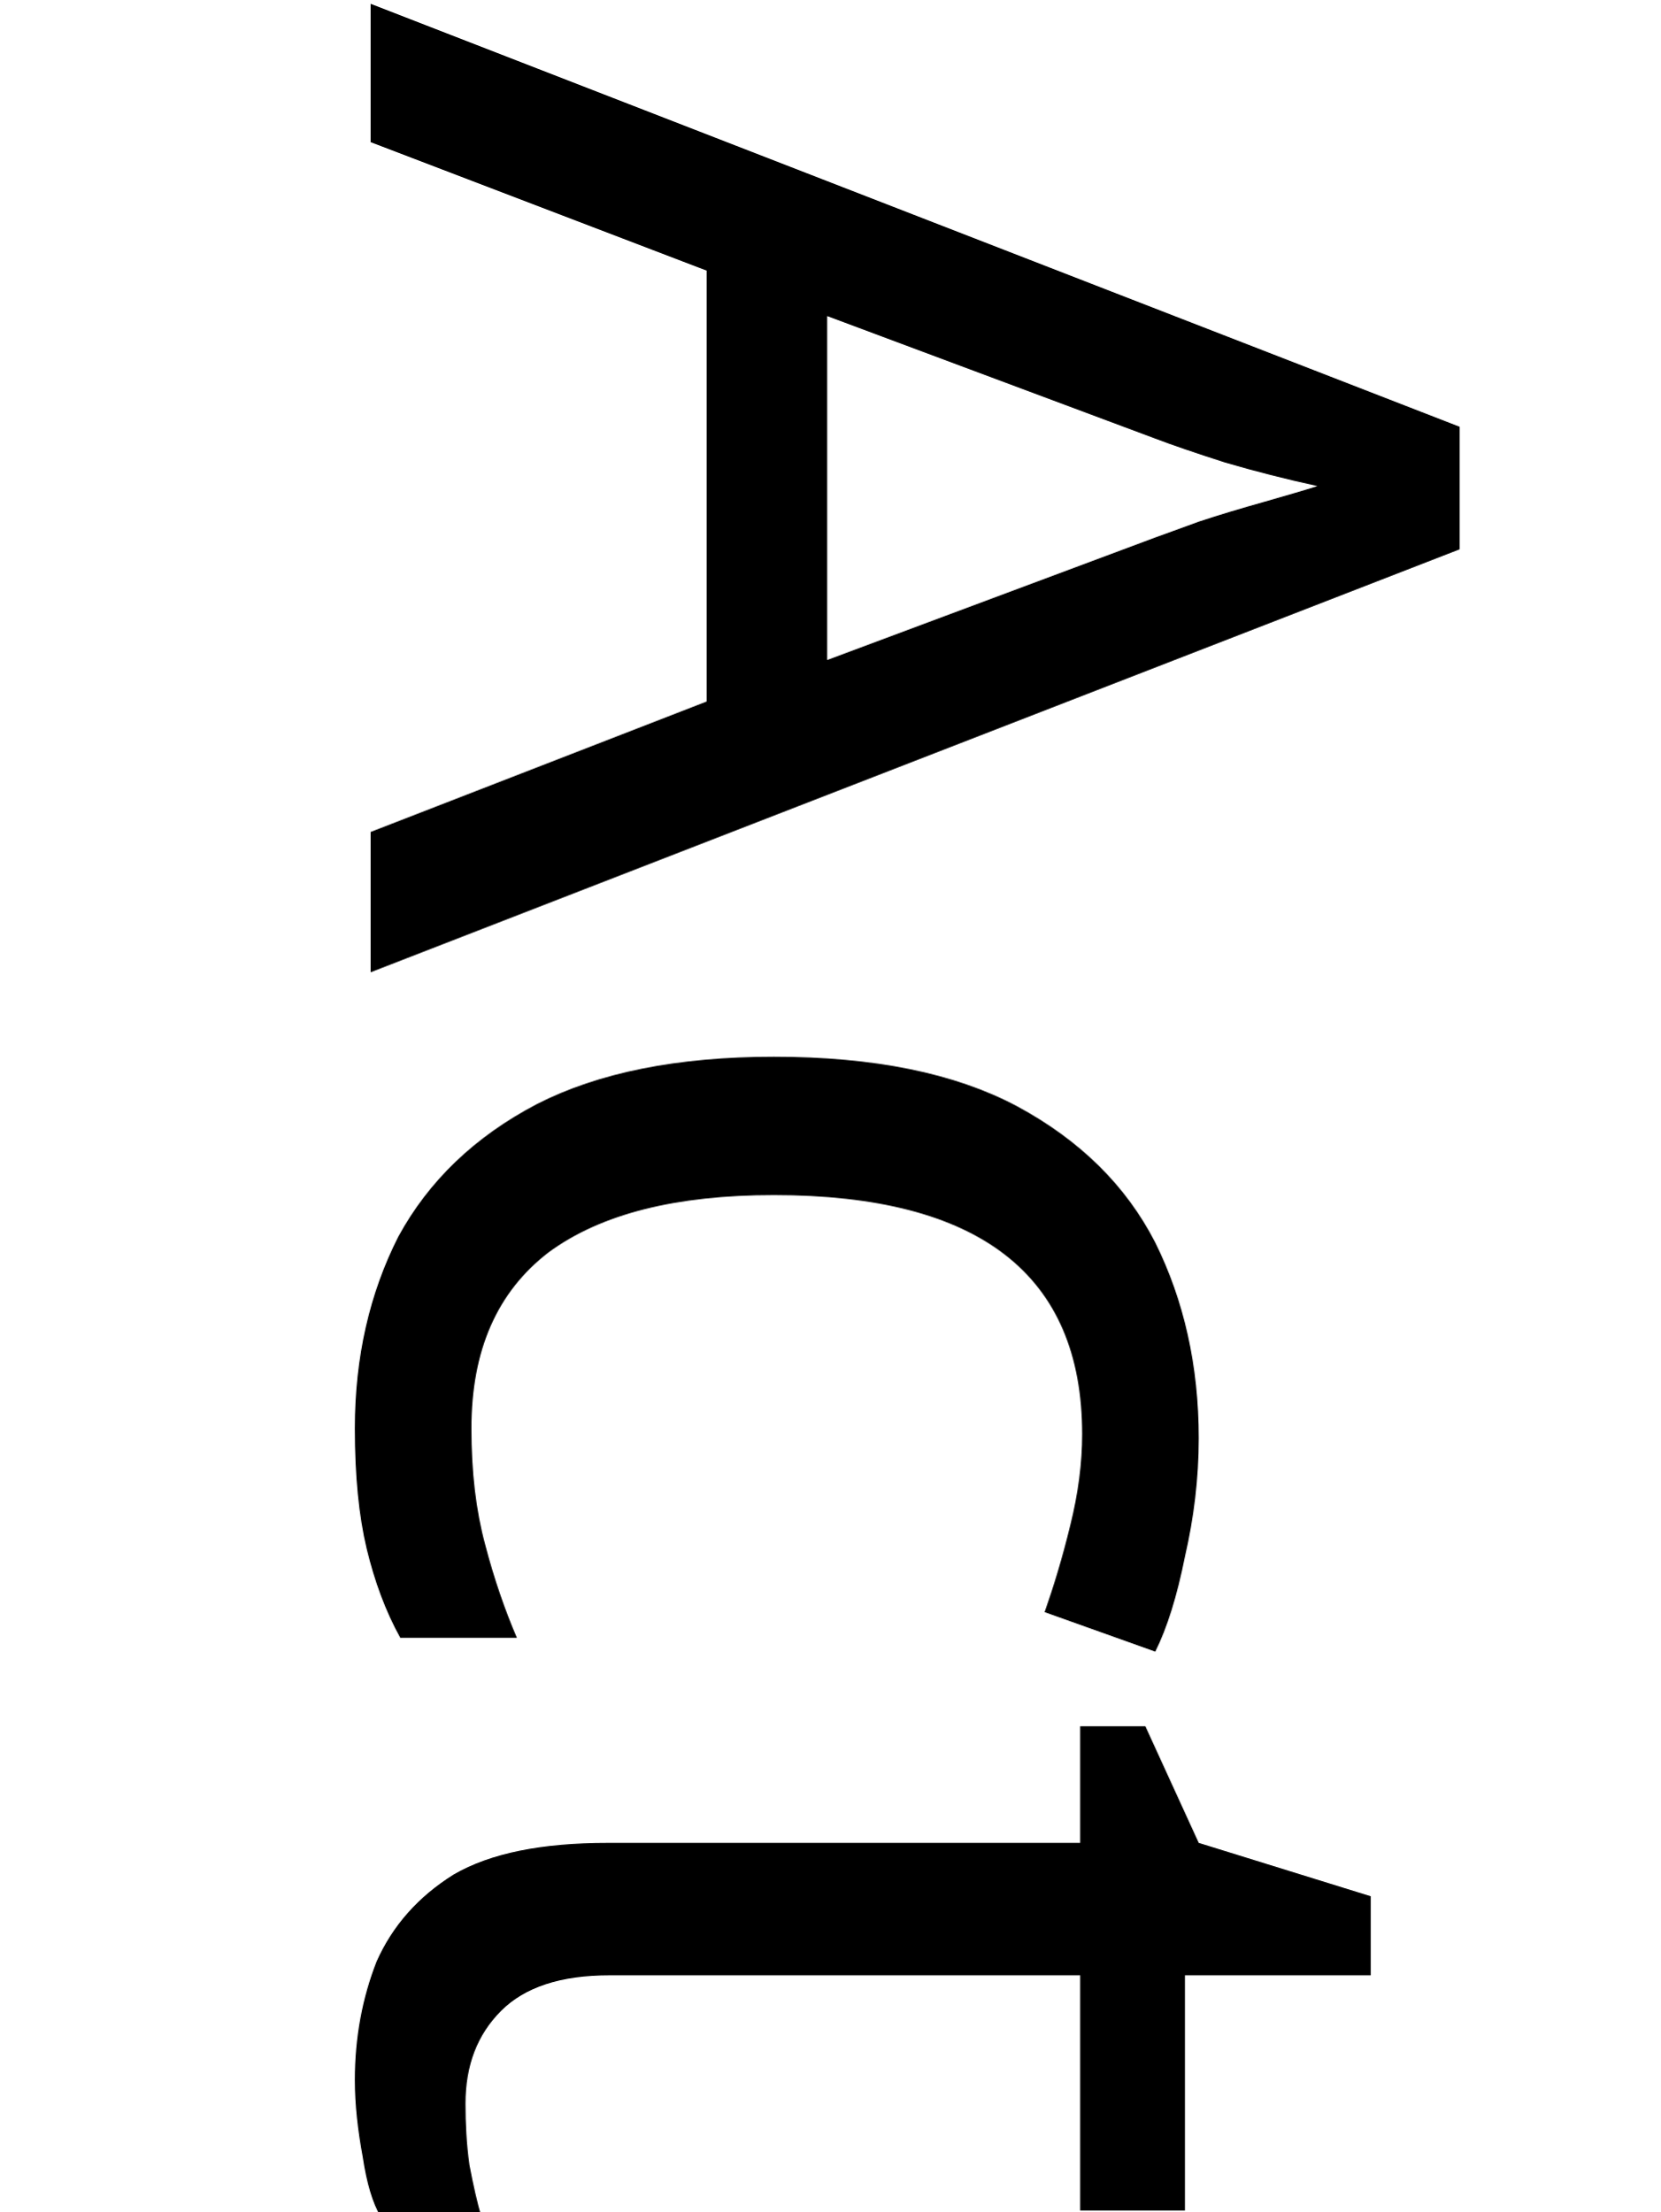
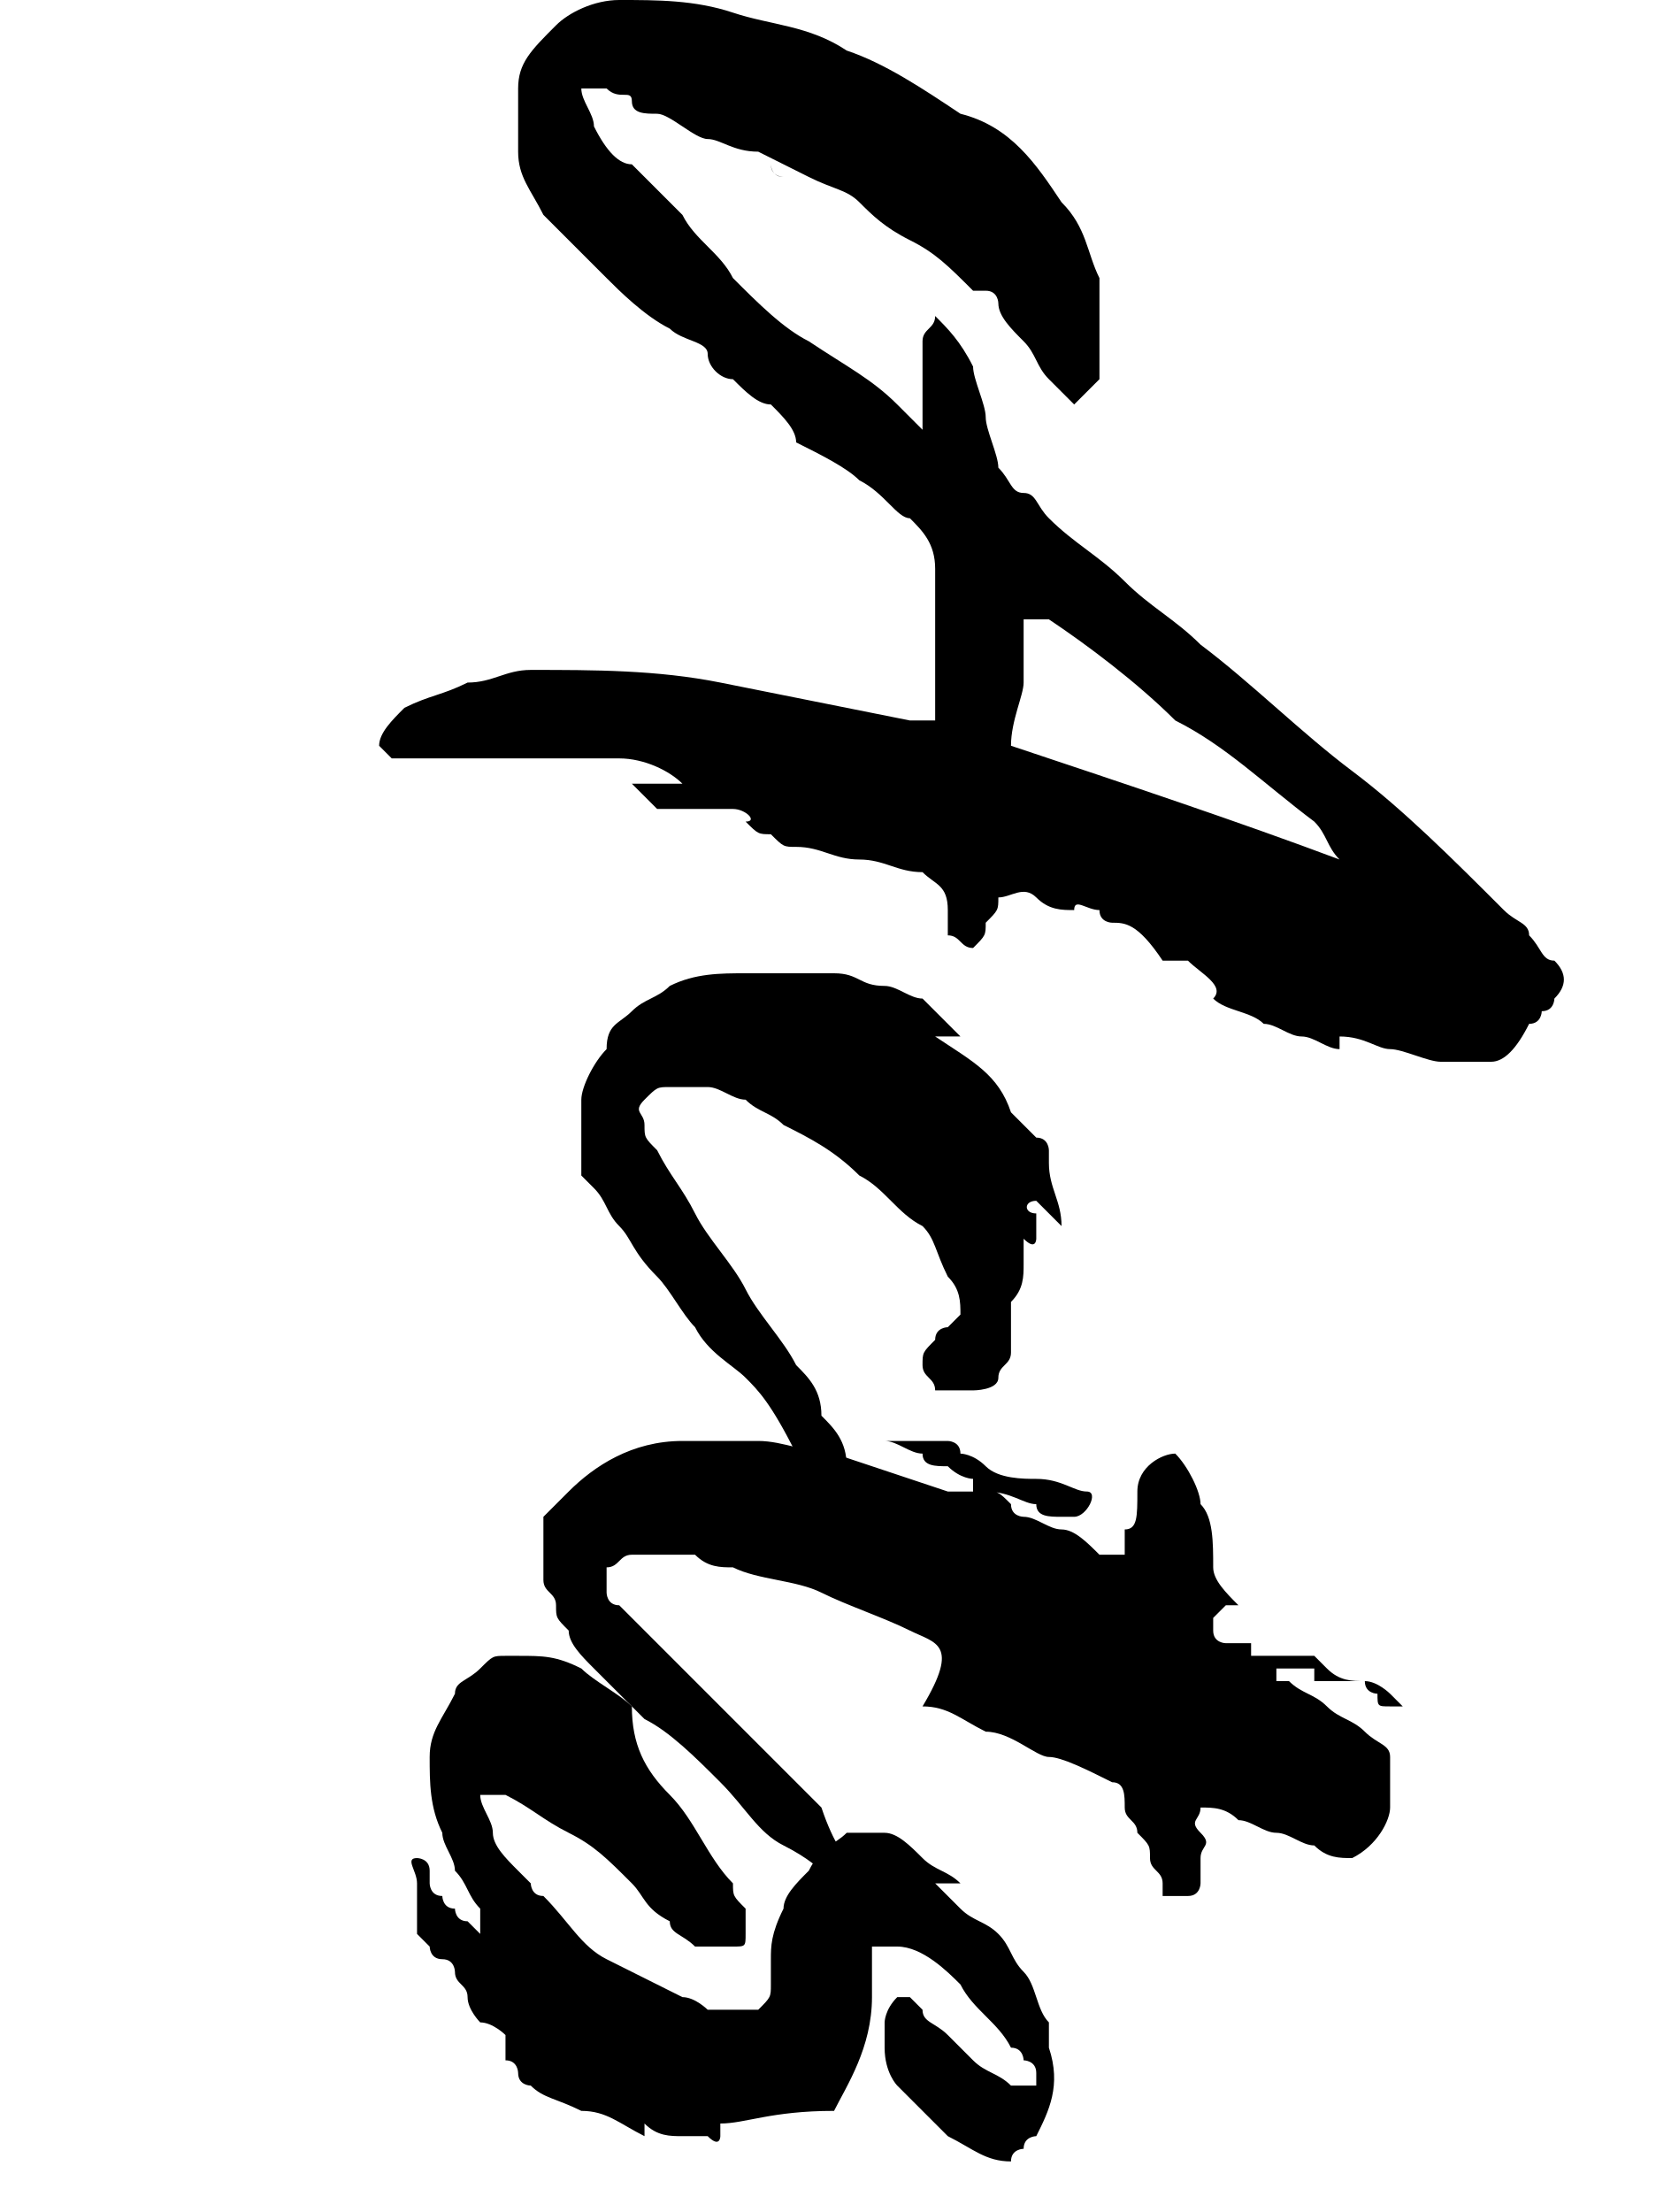
- <svg xmlns="http://www.w3.org/2000/svg" id="Layer_2" data-name="Layer 2" viewBox="0 0 13.13 17.48">
-   <defs>
-     <style>
-       .cls-1 {
-         font-family: Foxlite-Script, 'Foxlite Script';
-         font-size: 12px;
-         isolation: isolate;
-       }
-     </style>
-   </defs>
-   <g id="Layer_1-2" data-name="Layer 1">
-     <text class="cls-1" transform="translate(2.93 .03) rotate(90)">
-       <tspan x="0" y="0">Acts</tspan>
-     </text>
+ <svg xmlns="http://www.w3.org/2000/svg" version="1.1" id="Layer_2_00000143577247387150314760000001315740725848418458_" x="0px" y="0px" viewBox="0 0 13.1 17.5" style="enable-background:new 0 0 13.1 17.5;" xml:space="preserve">
+   <style type="text/css">
+ 	.st0{enable-background:new    ;}
+ </style>
+   <g id="Layer_1-2">
+     <g class="st0">
+       <path d="M8.5,7.2c-0.1,0-0.2,0-0.3-0.1S8,7.1,7.9,7.1c0,0.1,0,0.1-0.1,0.2c0,0.1,0,0.1-0.1,0.2c-0.1,0-0.1-0.1-0.2-0.1    c0-0.1,0-0.1,0-0.2c0-0.2-0.1-0.2-0.2-0.3c-0.2,0-0.3-0.1-0.5-0.1c-0.2,0-0.3-0.1-0.5-0.1c-0.1,0-0.1,0-0.2-0.1    c-0.1,0-0.1,0-0.2-0.1C6,6.5,5.9,6.4,5.8,6.4s-0.1,0-0.2,0c-0.1,0-0.1,0-0.2,0c-0.1,0-0.1,0-0.2,0c0,0,0,0-0.1-0.1    c0,0-0.1-0.1-0.1-0.1c0.1,0,0.2,0,0.2,0c0.1,0,0.1,0,0.2,0C5.3,6.1,5.1,6,4.9,6C4.7,6,4.5,6,4.3,6C4.1,6,4,6,3.8,6S3.6,6,3.4,6    c0,0,0,0-0.1,0c0,0,0,0-0.1,0c-0.1,0-0.1,0-0.1,0c0,0-0.1-0.1-0.1-0.1c0-0.1,0.1-0.2,0.2-0.3c0.2-0.1,0.3-0.1,0.5-0.2    c0.2,0,0.3-0.1,0.5-0.1c0.5,0,1,0,1.5,0.1c0.5,0.1,1,0.2,1.5,0.3c0,0,0.1,0,0.1,0c0,0,0.1,0,0.1,0c0,0,0,0,0-0.1c0,0,0,0,0-0.1    c0-0.2,0-0.4,0-0.5c0-0.2,0-0.4,0-0.5c0-0.2-0.1-0.3-0.2-0.4C7.1,4.1,7,3.9,6.8,3.8C6.7,3.7,6.5,3.6,6.3,3.5    C6.3,3.4,6.2,3.3,6.1,3.2C6,3.2,5.9,3.1,5.8,3C5.7,3,5.6,2.9,5.6,2.8S5.4,2.7,5.3,2.6C5.1,2.5,4.9,2.3,4.8,2.2S4.4,1.8,4.3,1.7    C4.2,1.5,4.1,1.4,4.1,1.2c0-0.2,0-0.3,0-0.5c0-0.2,0.1-0.3,0.3-0.5C4.5,0.1,4.7,0,4.9,0c0.3,0,0.6,0,0.9,0.1    c0.3,0.1,0.6,0.1,0.9,0.3c0.3,0.1,0.6,0.3,0.9,0.5C8,1,8.2,1.3,8.4,1.6C8.6,1.8,8.6,2,8.7,2.2c0,0.2,0,0.4,0,0.6c0,0,0,0,0,0.1    c0,0,0,0,0,0.1C8.6,3.1,8.5,3.2,8.5,3.2S8.4,3.1,8.3,3C8.2,2.9,8.2,2.8,8.1,2.7C8,2.6,7.9,2.5,7.9,2.4c0,0,0-0.1-0.1-0.1    c0,0-0.1,0-0.1,0c0,0,0,0,0,0c0,0,0,0,0,0C7.5,2.1,7.4,2,7.2,1.9S6.9,1.7,6.8,1.6C6.7,1.5,6.6,1.5,6.4,1.4S6.2,1.3,6,1.2    c0,0,0.1,0.1,0.1,0.1c0,0,0,0.1,0.1,0.1c0,0-0.1,0-0.1-0.1c0,0-0.1-0.1-0.1-0.1C5.8,1.2,5.7,1.1,5.6,1.1S5.3,0.9,5.2,0.9    C5.1,0.9,5,0.9,5,0.8s-0.1,0-0.2-0.1c0,0,0,0-0.1,0c0,0-0.1,0-0.1,0c0,0.1,0.1,0.2,0.1,0.3C4.8,1.2,4.9,1.3,5,1.3    c0.1,0.1,0.3,0.3,0.4,0.4C5.5,1.9,5.7,2,5.8,2.2c0.2,0.2,0.4,0.4,0.6,0.5C6.7,2.9,6.9,3,7.1,3.2c0,0,0.1,0.1,0.2,0.2    c0-0.1,0-0.2,0-0.3c0-0.1,0-0.2,0-0.2c0-0.1,0-0.2,0-0.2c0-0.1,0.1-0.1,0.1-0.2c0.1,0.1,0.2,0.2,0.3,0.4c0,0.1,0.1,0.3,0.1,0.4    c0,0.1,0.1,0.3,0.1,0.4C8,3.8,8,3.9,8.1,3.9s0.1,0.1,0.2,0.2c0.2,0.2,0.4,0.3,0.6,0.5c0.2,0.2,0.4,0.3,0.6,0.5    c0.4,0.3,0.8,0.7,1.2,1c0.4,0.3,0.8,0.7,1.2,1.1c0.1,0.1,0.2,0.1,0.2,0.2c0.1,0.1,0.1,0.2,0.2,0.2c0.1,0.1,0.1,0.2,0,0.3    c0,0,0,0.1-0.1,0.1c0,0,0,0.1-0.1,0.1c-0.1,0.2-0.2,0.3-0.3,0.3c-0.1,0-0.2,0-0.4,0c-0.1,0-0.3-0.1-0.4-0.1    c-0.1,0-0.2-0.1-0.4-0.1c0,0,0,0,0,0s0,0,0,0.1c0,0,0,0,0,0c0,0,0,0,0,0h0c-0.1,0-0.2-0.1-0.3-0.1c-0.1,0-0.2-0.1-0.3-0.1    c-0.1-0.1-0.3-0.1-0.4-0.2C9.7,7.8,9.5,7.7,9.4,7.6v0c0,0,0,0,0.1,0c0,0,0,0,0.1,0c0,0,0,0,0,0s0,0,0,0c0,0-0.1,0-0.1,0    c-0.1,0-0.1,0-0.2,0c0,0-0.1,0-0.1,0C9,7.3,8.9,7.3,8.8,7.3c0,0-0.1,0-0.1-0.1C8.6,7.2,8.5,7.1,8.5,7.2C8.4,7.2,8.5,7.2,8.5,7.2    L8.5,7.2z M5.6,6.3c0.1,0,0.2,0,0.2,0c0.1,0,0.1,0,0.2,0C6,6.3,5.9,6.3,5.8,6.3C5.8,6.3,5.7,6.3,5.6,6.3z M8,5.9    c0.9,0.3,1.8,0.6,2.6,0.9c-0.1-0.1-0.1-0.2-0.2-0.3C10,6.2,9.7,5.9,9.3,5.7C9,5.4,8.6,5.1,8.3,4.9c0,0-0.1,0-0.1,0    c0,0-0.1,0-0.1,0c0,0.2,0,0.4,0,0.5S8,5.7,8,5.9z" />
+       <path d="M7.6,8.2C7.6,8.2,7.6,8.2,7.6,8.2c-0.1,0-0.2,0-0.2,0c0,0,0,0,0,0c0,0,0,0,0,0C7.7,8.4,7.9,8.5,8,8.8c0,0,0.1,0.1,0.1,0.1    c0,0,0.1,0.1,0.1,0.1C8.3,9,8.3,9.1,8.3,9.1c0,0,0,0.1,0,0.1c0,0.2,0.1,0.3,0.1,0.5c0,0-0.1-0.1-0.1-0.1c0,0-0.1-0.1-0.1-0.1    c-0.1,0-0.1,0.1,0,0.1c0,0,0,0.1,0,0.1s0,0.1,0,0.1c0,0,0,0.1-0.1,0c0,0,0,0,0,0.1c0,0,0,0,0,0.1c0,0.1,0,0.2-0.1,0.3    C8,10.5,8,10.6,8,10.7c0,0.1-0.1,0.1-0.1,0.2S7.7,11,7.7,11c0,0-0.1,0-0.1,0C7.5,11,7.4,11,7.4,11c0-0.1-0.1-0.1-0.1-0.2    c0-0.1,0-0.1,0.1-0.2c0-0.1,0.1-0.1,0.1-0.1c0,0,0.1-0.1,0.1-0.1c0-0.1,0-0.2-0.1-0.3C7.4,9.9,7.4,9.8,7.3,9.7    C7.1,9.6,7,9.4,6.8,9.3C6.6,9.1,6.4,9,6.2,8.9C6.1,8.8,6,8.8,5.9,8.7c-0.1,0-0.2-0.1-0.3-0.1c0,0-0.1,0-0.1,0c-0.1,0-0.1,0-0.2,0    c-0.1,0-0.1,0-0.2,0.1s0,0.1,0,0.2c0,0.1,0,0.1,0.1,0.2c0.1,0.2,0.2,0.3,0.3,0.5c0.1,0.2,0.3,0.4,0.4,0.6c0.1,0.2,0.3,0.4,0.4,0.6    c0.1,0.1,0.2,0.2,0.2,0.4c0.1,0.1,0.2,0.2,0.2,0.4c0,0,0,0,0,0.1s0,0.1,0,0.1c0,0,0,0.1,0,0.1c0,0,0,0,0,0c0,0,0,0,0,0    c0,0,0,0,0,0c-0.2-0.1-0.3-0.3-0.4-0.4C6.1,11.1,6,11,5.9,10.9c-0.1-0.1-0.3-0.2-0.4-0.4c-0.1-0.1-0.2-0.3-0.3-0.4    C5,9.9,5,9.8,4.9,9.7C4.8,9.6,4.8,9.5,4.7,9.4c0,0-0.1-0.1-0.1-0.1s0-0.1,0-0.1c0-0.2,0-0.3,0-0.5c0-0.1,0.1-0.3,0.2-0.4    C4.8,8.1,4.9,8.1,5,8c0.1-0.1,0.2-0.1,0.3-0.2c0.2-0.1,0.4-0.1,0.6-0.1c0,0,0,0,0.1,0c0,0,0,0,0.1,0c0.2,0,0.3,0,0.5,0    S6.8,7.8,7,7.8c0.1,0,0.2,0.1,0.3,0.1C7.4,8,7.5,8.1,7.6,8.2z" />
+       <path d="M6.7,14.7C6.7,14.8,6.7,14.8,6.7,14.7c-0.1,0.1-0.1,0.1-0.2,0.1c0,0-0.1-0.1-0.3-0.2c-0.2-0.1-0.3-0.3-0.5-0.5    c-0.2-0.2-0.4-0.4-0.6-0.5c-0.2-0.2-0.3-0.3-0.4-0.4c-0.1-0.1-0.2-0.2-0.2-0.3c-0.1-0.1-0.1-0.1-0.1-0.2c0-0.1-0.1-0.1-0.1-0.2    c0,0,0-0.1,0-0.1c0,0,0-0.1,0-0.2c0-0.1,0-0.2,0-0.2s0.1-0.1,0.2-0.2c0.2-0.2,0.5-0.4,0.9-0.4c0.2,0,0.4,0,0.6,0    c0.2,0,0.4,0.1,0.6,0.1c0.3,0.1,0.6,0.2,0.9,0.3c0,0,0.1,0,0.1,0c0,0,0.1,0,0.1,0h0c0,0,0-0.1,0-0.1c0,0-0.1,0-0.2-0.1    c-0.1,0-0.2,0-0.2-0.1c-0.1,0-0.2-0.1-0.3-0.1c0,0,0,0,0,0c0,0,0,0,0.1,0c0,0,0,0,0.1,0s0.1,0,0.1,0c0,0,0,0,0,0    c0.1,0,0.1,0,0.2,0c0,0,0.1,0,0.1,0.1h0c0,0,0.1,0,0.2,0.1s0.3,0.1,0.4,0.1c0.2,0,0.3,0.1,0.4,0.1S8.6,12,8.5,12c0,0,0,0-0.1,0    c-0.1,0-0.2,0-0.2-0.1c-0.1,0-0.2-0.1-0.4-0.1c0,0,0,0,0,0c0.1,0,0.1,0,0.2,0.1C8,12,8.1,12,8.1,12c0.1,0,0.2,0.1,0.3,0.1    c0.1,0,0.2,0.1,0.3,0.2c0,0,0,0,0.1,0c0,0,0,0,0.1,0c0,0,0,0,0-0.1c0,0,0,0,0,0c0,0,0,0,0,0c0,0,0,0,0-0.1C9,12.1,9,12,9,11.8    c0-0.2,0.2-0.3,0.3-0.3c0.1,0.1,0.2,0.3,0.2,0.4c0.1,0.1,0.1,0.3,0.1,0.5c0,0.1,0.1,0.2,0.2,0.3c0,0,0,0-0.1,0c0,0,0,0-0.1,0.1    c0,0,0,0,0,0.1c0,0.1,0.1,0.1,0.1,0.1c0,0,0,0,0.1,0c0,0,0.1,0,0.1,0c0,0,0,0,0,0.1c0,0,0,0,0.1,0.1c0,0,0,0,0.1,0c0,0,0,0-0.1,0    c0,0-0.1,0-0.1,0c0,0-0.1,0-0.2-0.1c0,0,0,0,0.1,0c0,0,0.1,0,0.2,0c0.1,0,0.1,0,0.2,0s0.1,0,0.1,0c0,0,0.1,0,0.1,0h0c0,0,0,0,0,0    c0,0,0,0,0.1,0.1s0.2,0.1,0.3,0.1s0.2,0.1,0.2,0.1s0.1,0.1,0.1,0.1c0,0,0,0-0.1,0s-0.1,0-0.1-0.1c0,0-0.1,0-0.1-0.1    c0,0-0.1,0-0.1,0c0,0-0.1,0-0.1,0c0,0,0,0-0.1,0c0,0,0,0-0.1,0c0,0,0,0,0-0.1c0,0-0.1,0-0.2,0c0,0,0,0-0.1,0c0,0,0,0.1,0,0.1    c0,0,0.1,0,0.1,0c0.1,0.1,0.2,0.1,0.3,0.2s0.2,0.1,0.3,0.2c0.1,0.1,0.2,0.1,0.2,0.2c0,0.1,0,0.3,0,0.4c0,0.1-0.1,0.3-0.3,0.4    c-0.1,0-0.2,0-0.3-0.1c-0.1,0-0.2-0.1-0.3-0.1c-0.1,0-0.2-0.1-0.3-0.1c-0.1-0.1-0.2-0.1-0.3-0.1c0,0.1-0.1,0.1,0,0.2s0,0.1,0,0.2    c0,0,0,0.1,0,0.1c0,0,0,0.1,0,0.1c0,0,0,0.1-0.1,0.1s-0.1,0-0.1,0c0,0,0,0-0.1,0c0,0,0,0,0-0.1c0-0.1-0.1-0.1-0.1-0.2    c0-0.1,0-0.1-0.1-0.2c0-0.1-0.1-0.1-0.1-0.2c0-0.1,0-0.2-0.1-0.2c-0.2-0.1-0.4-0.2-0.5-0.2s-0.3-0.2-0.5-0.2    c-0.2-0.1-0.3-0.2-0.5-0.2C7.6,13,7.4,13,7.2,12.9c-0.2-0.1-0.5-0.2-0.7-0.3c-0.2-0.1-0.5-0.1-0.7-0.2c-0.1,0-0.2,0-0.3-0.1    c-0.1,0-0.2,0-0.3,0H5c-0.1,0-0.1,0.1-0.2,0.1c0,0,0,0.1,0,0.1c0,0,0,0.1,0,0.1c0,0,0,0.1,0.1,0.1c0,0,0.1,0.1,0.2,0.2    c0.1,0.1,0.2,0.2,0.3,0.3s0.3,0.3,0.4,0.4c0.1,0.1,0.3,0.3,0.4,0.4s0.2,0.2,0.3,0.3C6.6,14.6,6.7,14.7,6.7,14.7z" />
+       <path d="M5.7,16.8c0,0.1,0,0.1,0,0.1c0,0,0,0.1-0.1,0c0,0-0.1,0-0.1,0c0,0,0,0-0.1,0c-0.1,0-0.2,0-0.3-0.1c0,0,0,0,0,0    c0,0,0,0,0,0.1c-0.2-0.1-0.3-0.2-0.5-0.2c-0.2-0.1-0.3-0.1-0.4-0.2c0,0-0.1,0-0.1-0.1c0,0,0-0.1-0.1-0.1c0,0,0-0.1,0-0.1    c0,0,0,0,0-0.1C4,16.1,3.9,16,3.8,16c0,0-0.1-0.1-0.1-0.2c0-0.1-0.1-0.1-0.1-0.2c0,0,0-0.1-0.1-0.1s-0.1-0.1-0.1-0.1    c0,0-0.1-0.1-0.1-0.1c0,0,0-0.1,0-0.2c0,0,0,0,0-0.1c0,0,0-0.1,0-0.1c0-0.1-0.1-0.2,0-0.2c0,0,0.1,0,0.1,0.1s0,0.1,0,0.1    c0,0,0,0.1,0.1,0.1c0,0,0,0.1,0.1,0.1c0,0,0,0.1,0.1,0.1c0,0,0.1,0.1,0.1,0.1c0,0,0-0.1,0-0.1c0,0,0,0,0-0.1    c-0.1-0.1-0.1-0.2-0.2-0.3c0-0.1-0.1-0.2-0.1-0.3c-0.1-0.2-0.1-0.4-0.1-0.6s0.1-0.3,0.2-0.5c0-0.1,0.1-0.1,0.2-0.2    c0.1-0.1,0.1-0.1,0.2-0.1h0.1c0.2,0,0.3,0,0.5,0.1c0.1,0.1,0.3,0.2,0.4,0.3C5,13.8,5.1,14,5.3,14.2c0.2,0.2,0.3,0.5,0.5,0.7    c0,0.1,0,0.1,0.1,0.2c0,0,0,0.1,0,0.2c0,0.1,0,0.1-0.1,0.1c-0.1,0-0.2,0-0.3,0c-0.1-0.1-0.2-0.1-0.2-0.2C5.1,15.1,5.1,15,5,14.9    c-0.2-0.2-0.3-0.3-0.5-0.4S4.2,14.3,4,14.2c0,0-0.1,0-0.1,0c0,0-0.1,0-0.1,0c0,0.1,0.1,0.2,0.1,0.3c0,0.1,0.1,0.2,0.2,0.3    c0,0,0,0,0.1,0.1c0,0,0,0.1,0.1,0.1c0.2,0.2,0.3,0.4,0.5,0.5c0.2,0.1,0.4,0.2,0.6,0.3c0.1,0,0.2,0.1,0.2,0.1c0.1,0,0.2,0,0.2,0    c0,0,0.1,0,0.1,0c0,0,0.1,0,0.1,0c0.1-0.1,0.1-0.1,0.1-0.2c0,0,0-0.1,0-0.1c0,0,0-0.1,0-0.1c0-0.1,0-0.2,0.1-0.4    c0-0.1,0.1-0.2,0.2-0.3c0.1-0.2,0.2-0.2,0.3-0.3c0.1,0,0.2,0,0.3,0c0.1,0,0.2,0.1,0.3,0.2c0.1,0.1,0.2,0.1,0.3,0.2c0,0,0,0,0,0    c0,0-0.1,0-0.1,0c0,0,0,0-0.1,0c0,0,0.1,0.1,0.1,0.1c0,0,0.1,0.1,0.1,0.1c0.1,0.1,0.2,0.1,0.3,0.2c0.1,0.1,0.1,0.2,0.2,0.3    c0.1,0.1,0.1,0.3,0.2,0.4c0,0,0,0.1,0,0.1c0,0,0,0.1,0,0.1c0.1,0.3,0,0.5-0.1,0.7c0,0,0,0,0,0c0,0,0,0,0,0c0,0-0.1,0-0.1,0.1    c0,0-0.1,0-0.1,0.1c-0.2,0-0.3-0.1-0.5-0.2c-0.1-0.1-0.3-0.3-0.4-0.4C7.1,16.5,7,16.4,7,16.2c0-0.1,0-0.1,0-0.2c0,0,0-0.1,0.1-0.2    c0,0,0.1,0,0.1,0c0,0,0,0,0.1,0.1c0,0.1,0.1,0.1,0.2,0.2s0.1,0.1,0.2,0.2c0.1,0.1,0.2,0.1,0.3,0.2c0,0,0,0,0.1,0s0,0,0.1,0    c0,0,0-0.1,0-0.1c0-0.1-0.1-0.1-0.1-0.1c0,0,0-0.1-0.1-0.1c-0.1-0.2-0.3-0.3-0.4-0.5c-0.1-0.1-0.3-0.3-0.5-0.3c0,0-0.1,0-0.1,0    s-0.1,0-0.1,0c0,0,0,0.1,0,0.2c0,0.1,0,0.1,0,0.2c0,0.4-0.2,0.7-0.3,0.9C6.1,16.7,5.9,16.8,5.7,16.8z" />
+     </g>
  </g>
</svg>
